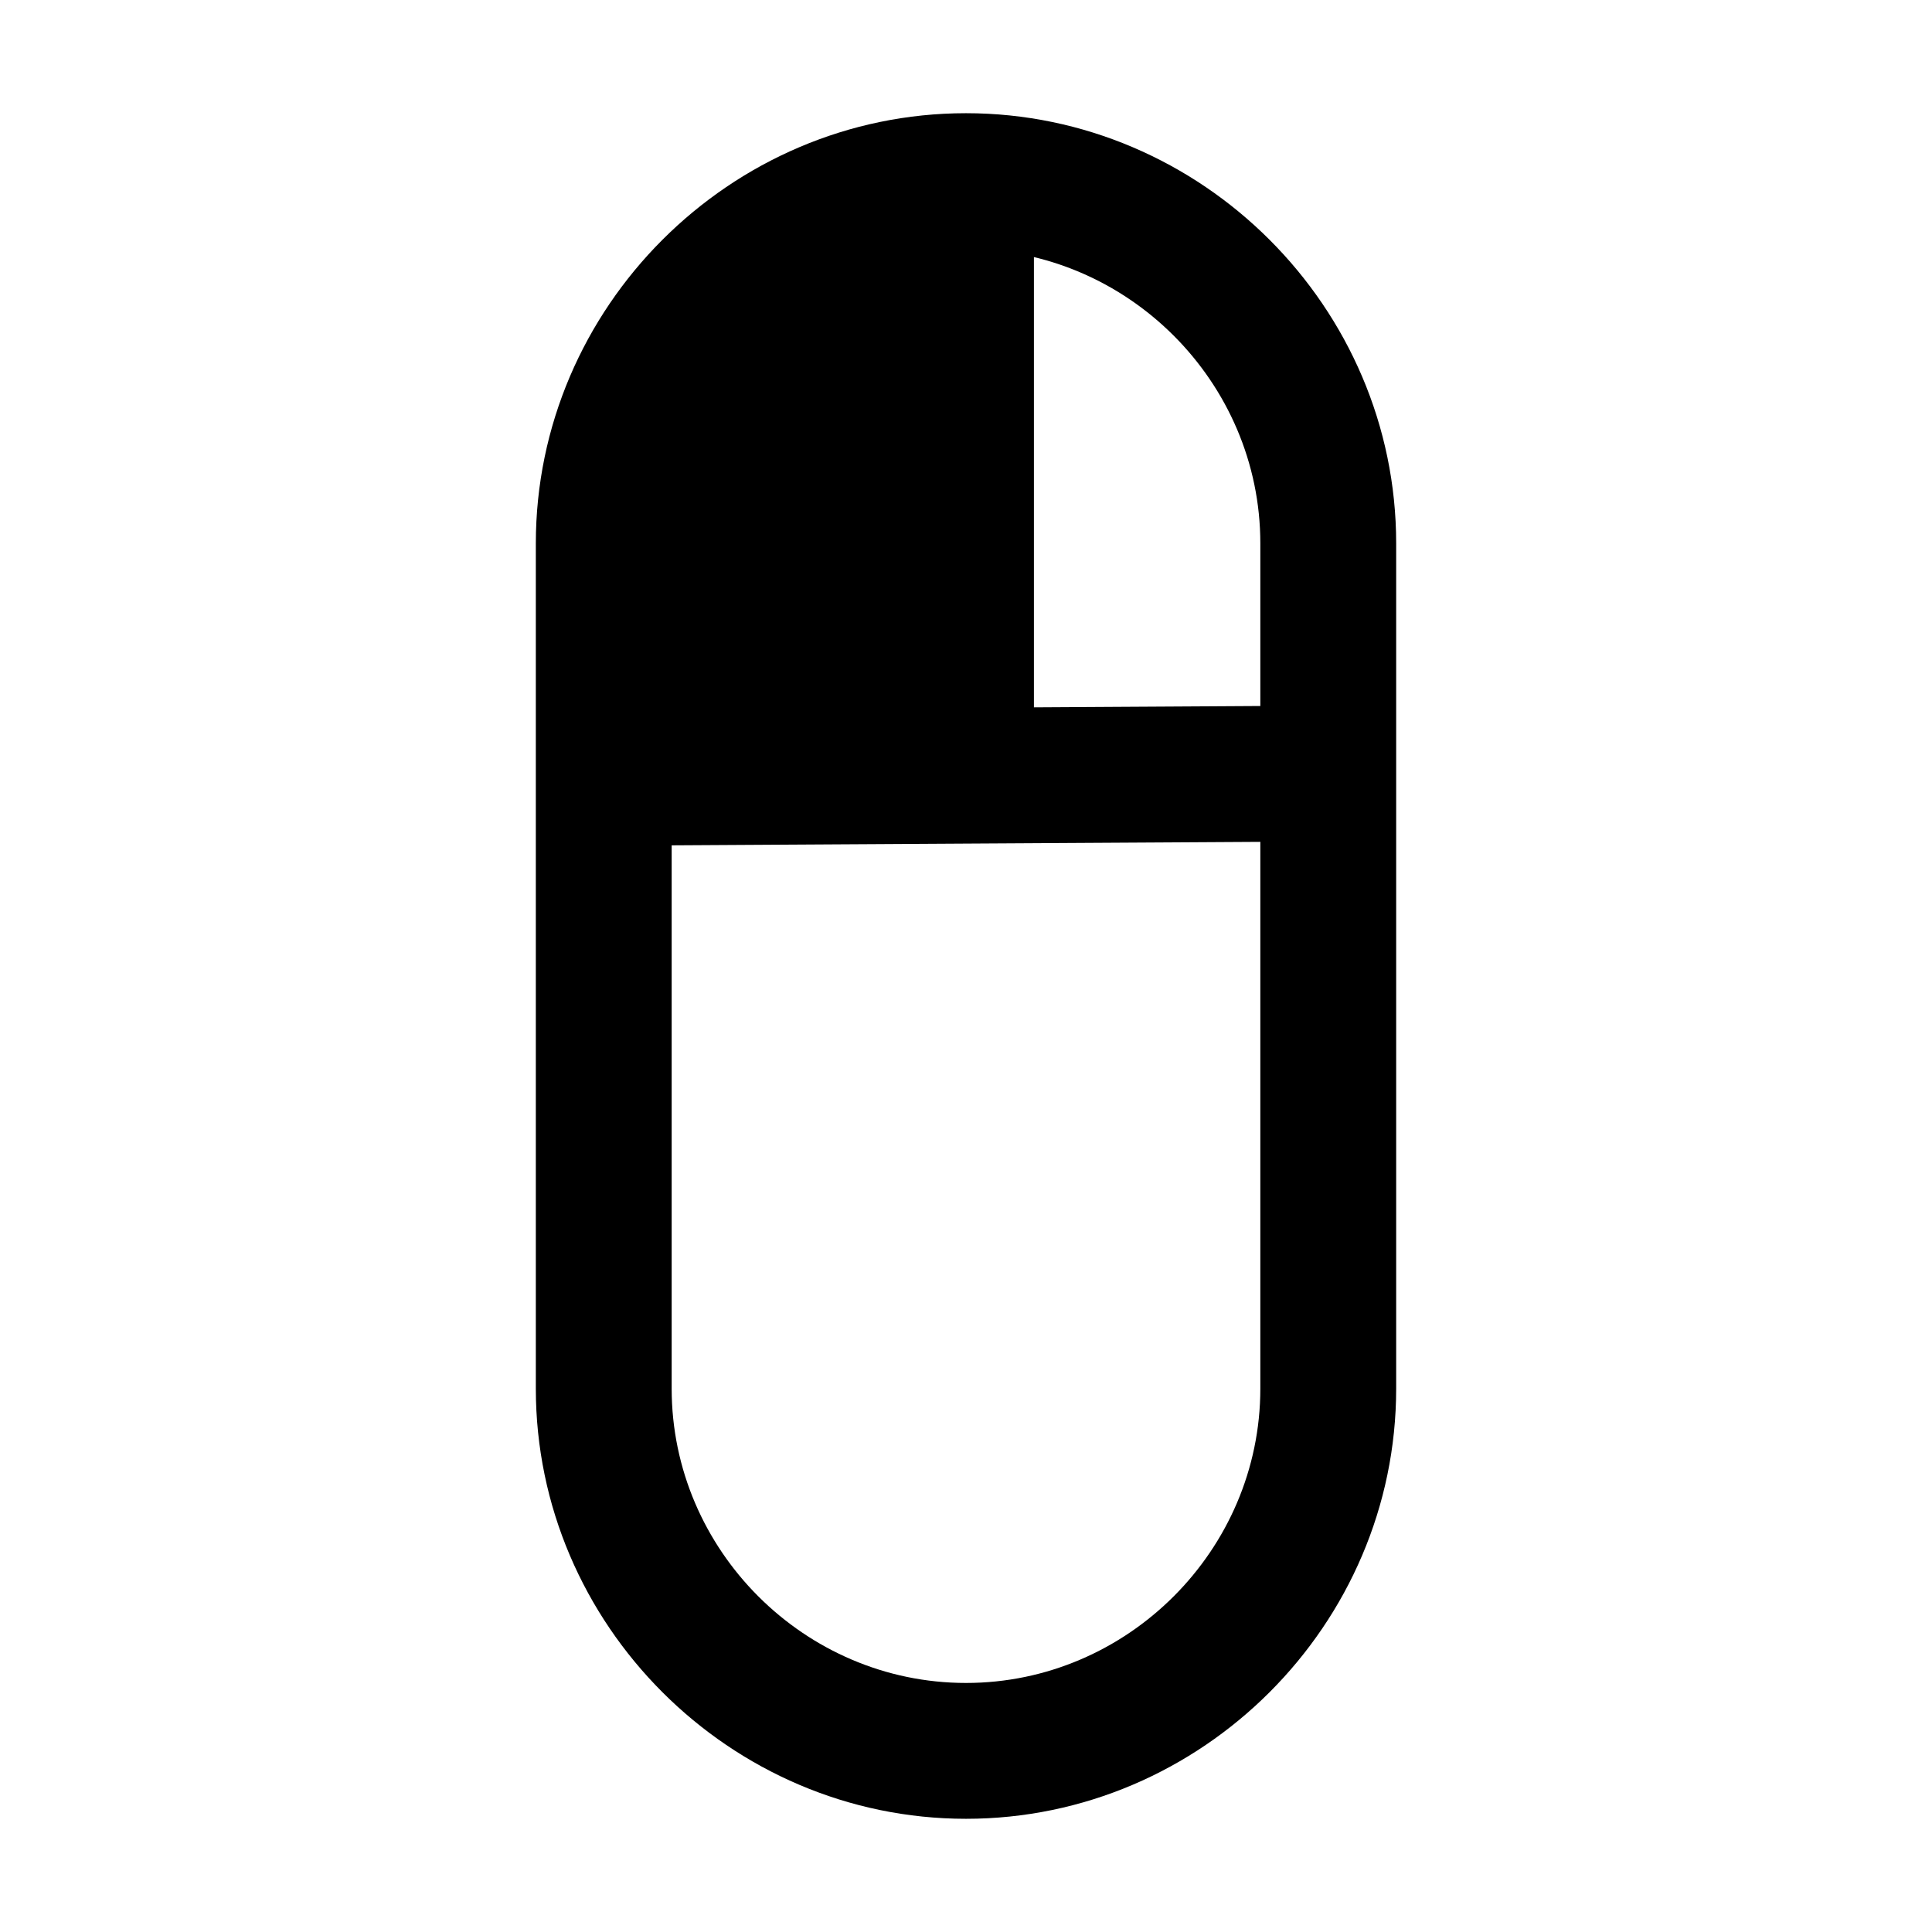
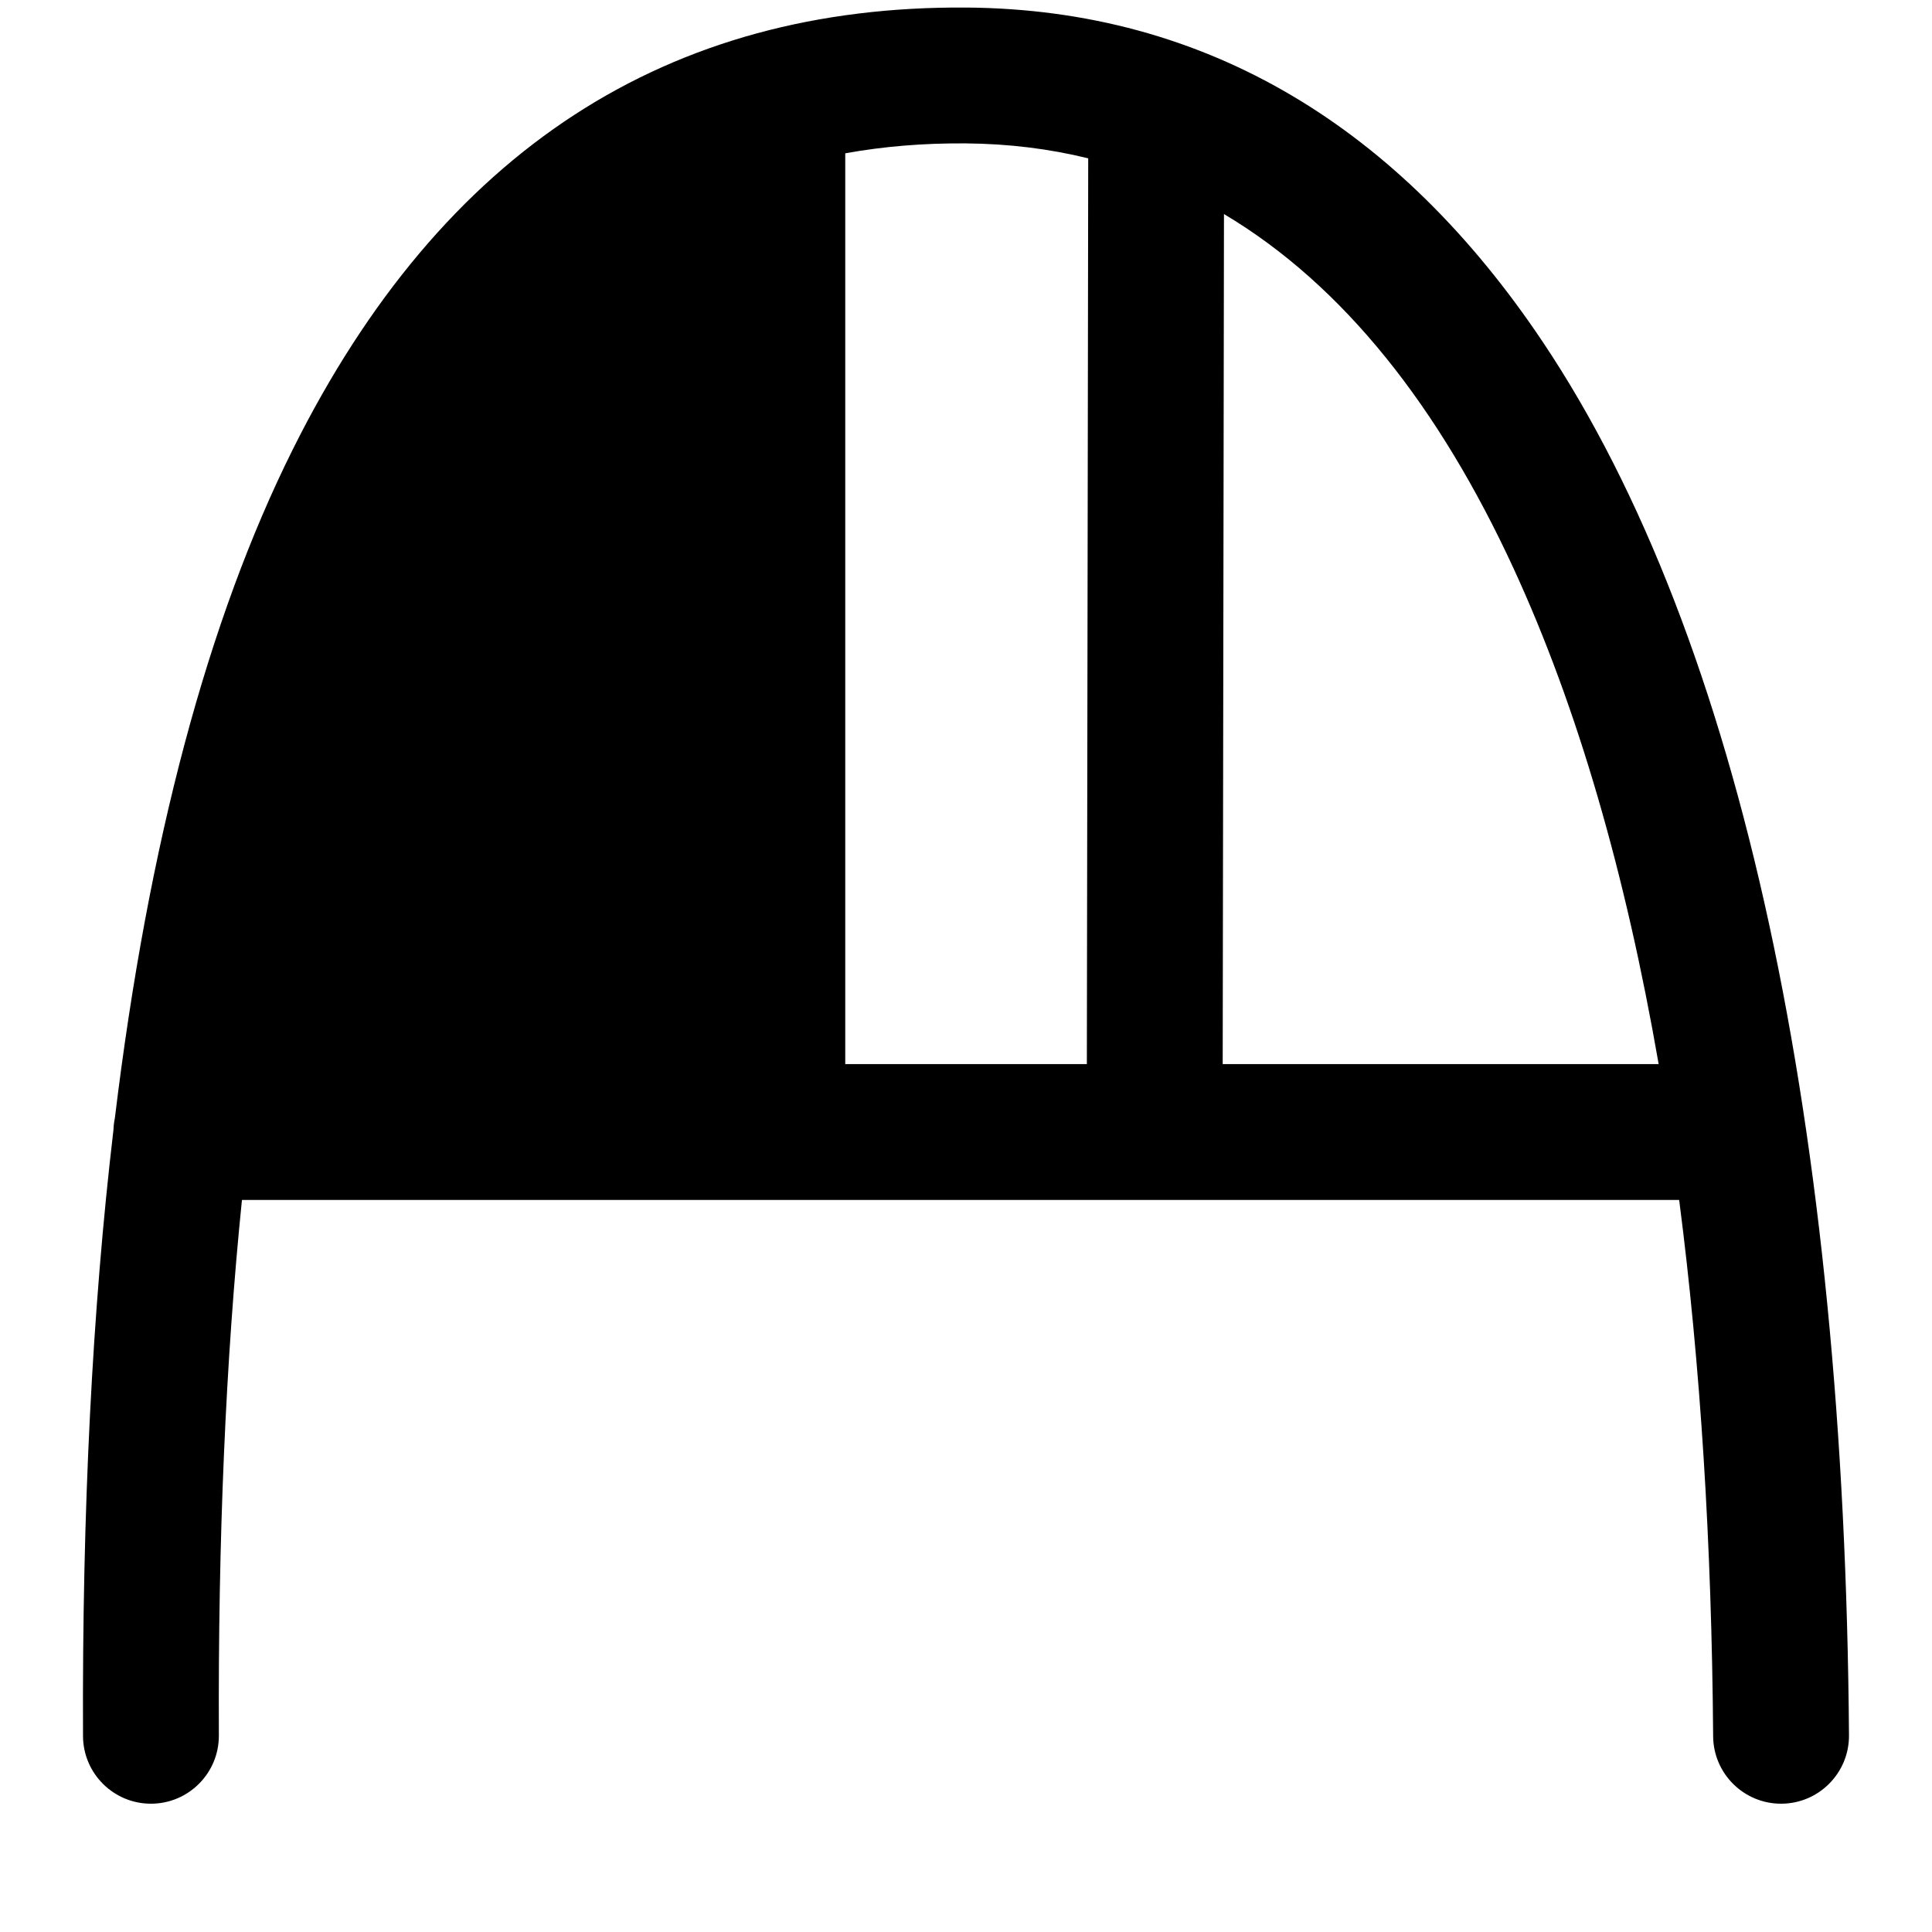
<svg xmlns="http://www.w3.org/2000/svg" width="100%" height="100%" viewBox="0 0 512 512" version="1.1" xml:space="preserve" style="fill-rule:evenodd;clip-rule:evenodd;stroke-linejoin:round;stroke-miterlimit:2;">
-   <g transform="matrix(6.12323e-17,1,-1,6.12323e-17,512,0)">
-     <path d="M144,370C81.461,370 30,318.539 30,256C30,193.461 81.461,142 144,142L368,142C430.539,142 482,193.461 482,256C482,318.539 430.539,370 368,370L144,370ZM144,178C101.21,178 66,213.21 66,256C66,298.79 101.21,334 144,334L368,334C410.79,334 446,298.79 446,256C446,213.21 410.79,178 368,178L144,178Z" />
+   <g>
+     <path d="M30.44,296.311C39.338,222.945 55.181,164.05 77.568,119.142C117.336,39.367 177.332,1.412 256.135,2.001C320.024,2.478 370.966,34.015 408.872,90.644C461.755,169.647 488.835,299.906 490,459.869C490.072,469.803 482.065,477.927 472.131,478C462.197,478.072 454.073,470.065 454,460.131C453.631,409.372 450.664,361.732 444.995,318L64.119,318C59.803,360.444 57.771,407.725 58,459.921C58.043,469.856 50.013,477.956 40.079,478C30.144,478.043 22.044,470.013 22,460.079C21.739,400.423 24.464,346.907 30.071,299.396C30.106,298.342 30.231,297.311 30.44,296.311ZM288.388,41.958C278.075,39.427 267.24,38.085 255.865,37.999C244.775,37.917 234.156,38.791 224,40.629L224,282L288.027,282L288.388,41.958ZM324.365,56.728L324.027,282L439.562,282C430.83,231.69 418.083,187.456 401.134,150.689C381.412,107.905 356.024,75.557 324.365,56.728Z" />
  </g>
-   <path d="M161.576,224.12L350.994,223C360.928,222.941 368.946,214.828 368.887,204.894C368.828,194.959 360.715,186.942 350.781,187L161.363,188.12C151.429,188.179 143.411,196.292 143.47,206.226C143.528,216.161 151.642,224.178 161.576,224.12Z" />
-   <path d="M238,51.224L238,202.699C238,212.633 246.066,220.699 256,220.699C265.934,220.699 274,212.633 274,202.699L274,51.224C274,41.289 265.934,33.224 256,33.224C246.066,33.224 238,41.289 238,51.224Z" />
-   <path d="M256.996,48.377L261.304,205.667L158.36,210.059C150.953,98.627 187.104,49.406 256.996,48.377Z" />
</svg>
